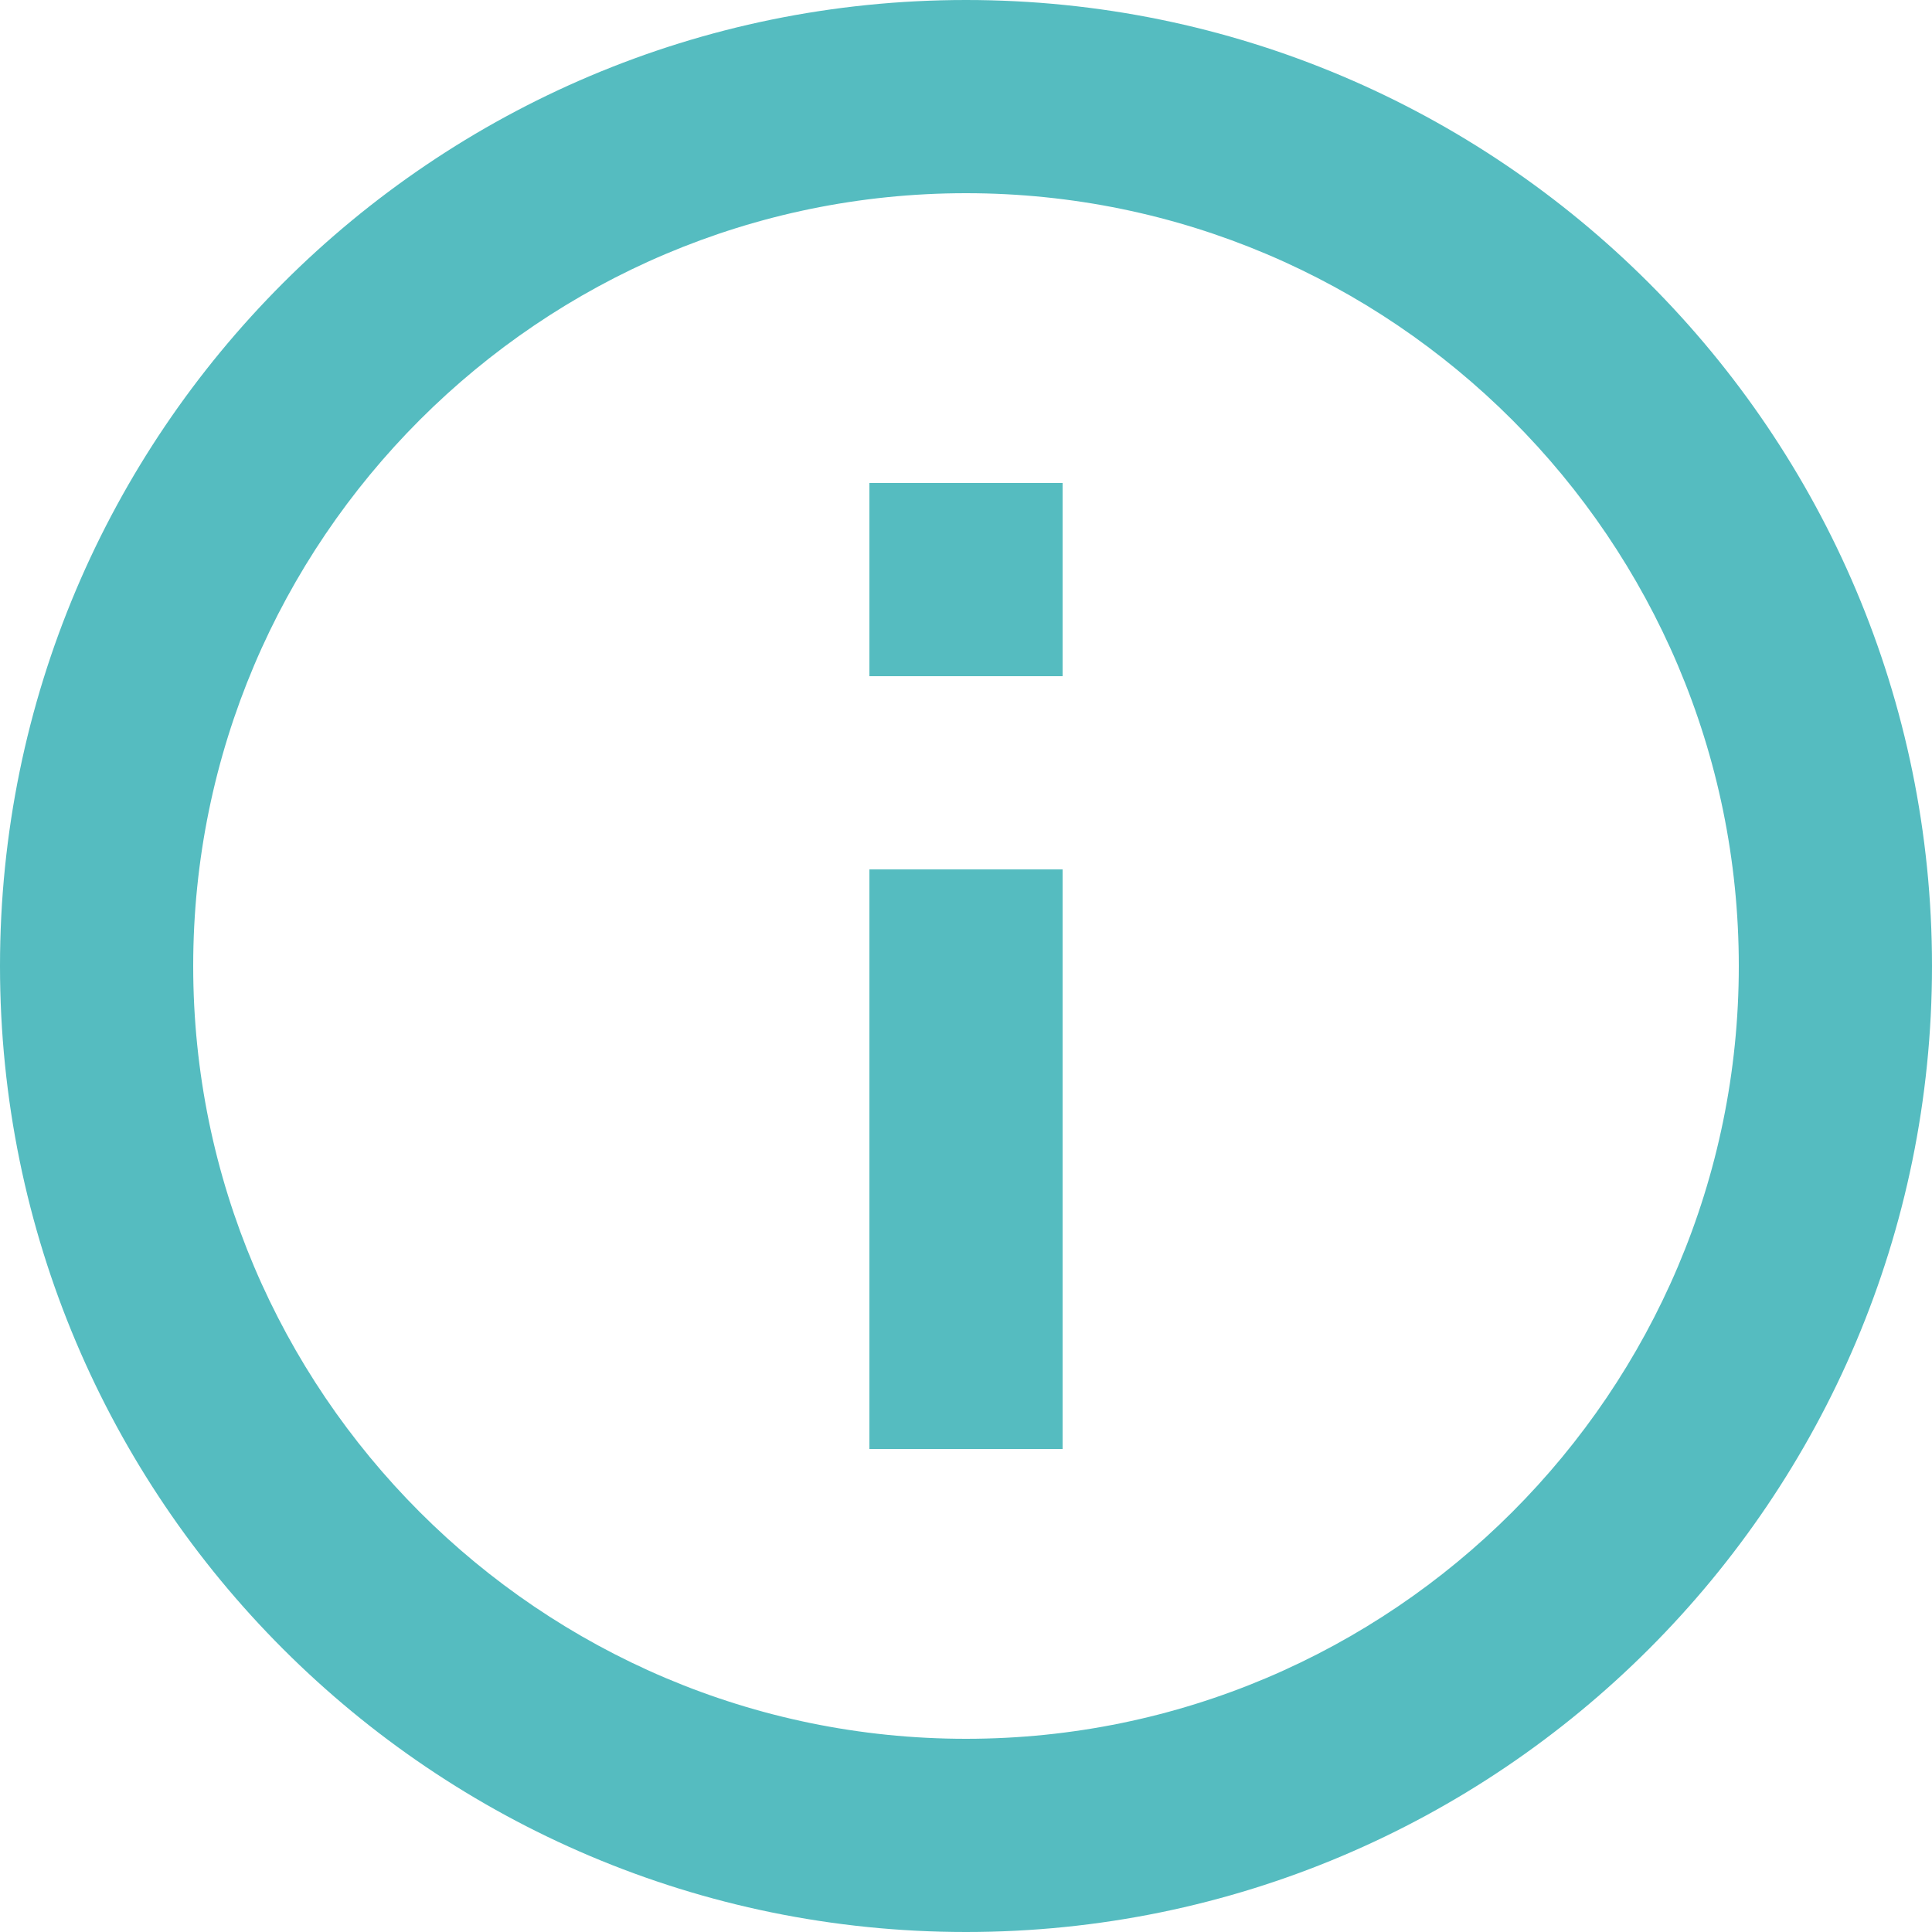
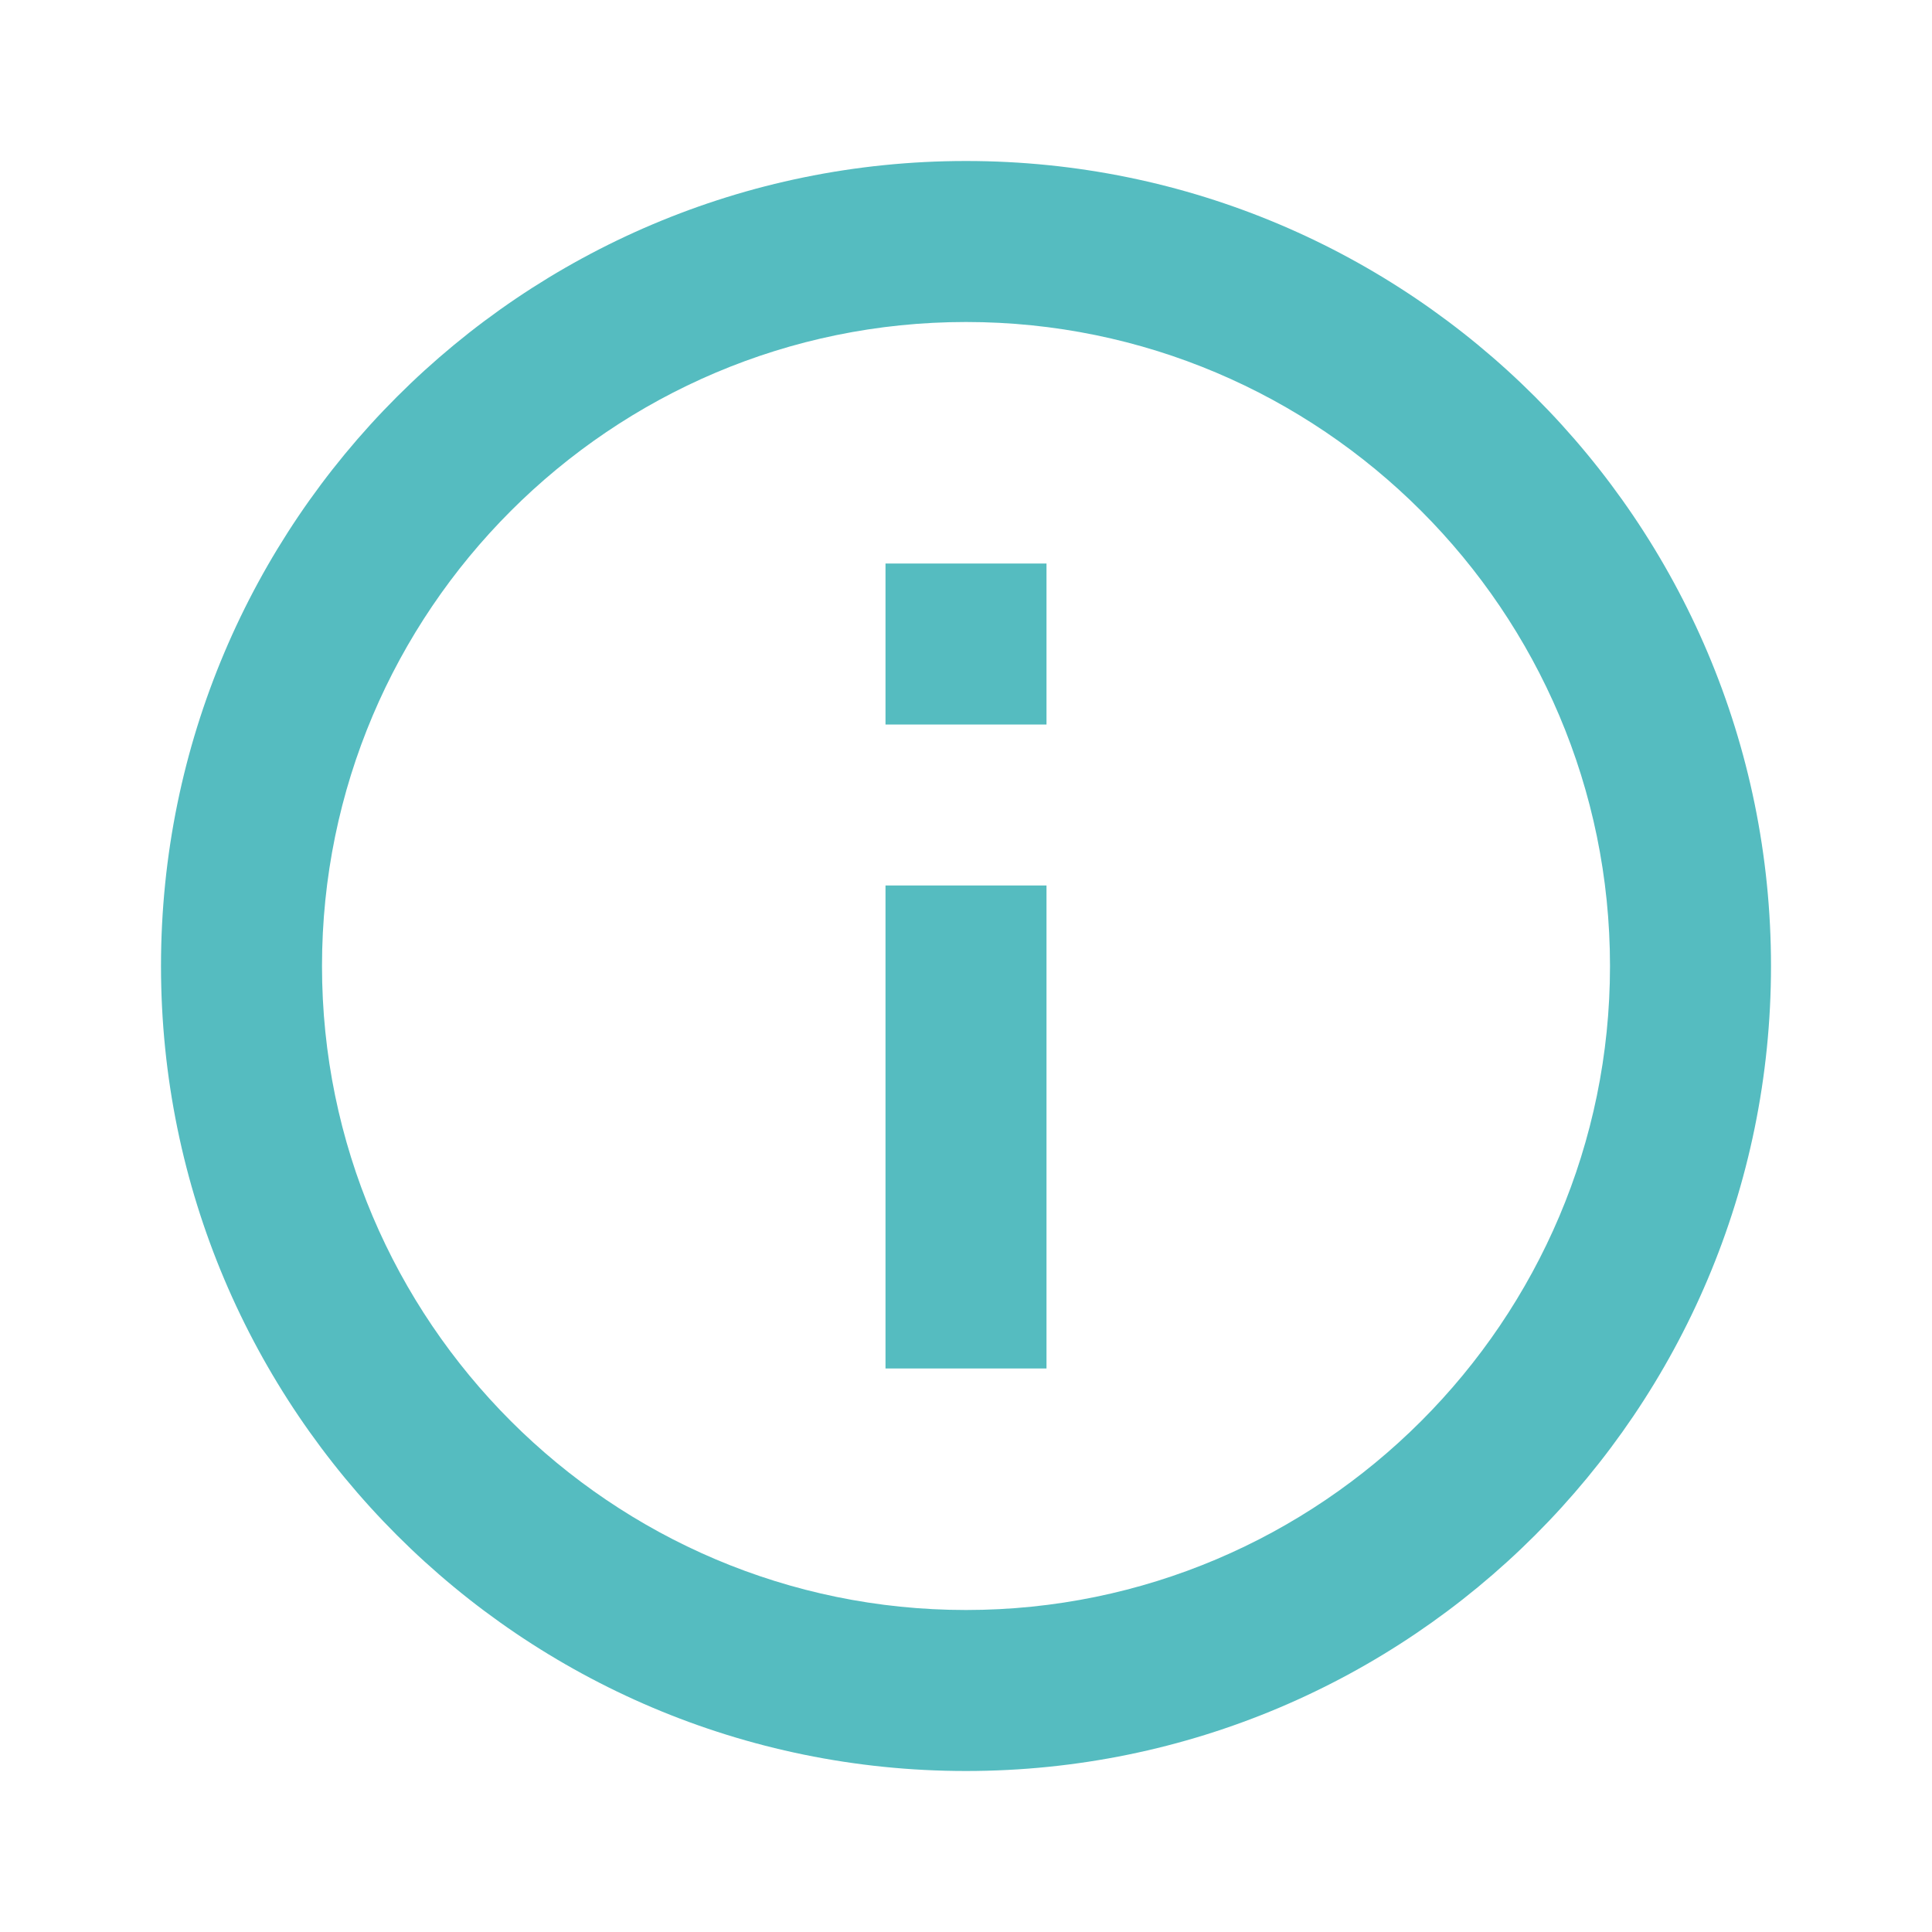
- <svg xmlns="http://www.w3.org/2000/svg" width="20" height="20" viewBox="0 0 20 20" fill="none">
-   <path d="M9 5H11V7H9V5ZM9 9H11V15H9V9ZM10 0C4.48 0 0 4.48 0 10C0 15.52 4.48 20 10 20C15.52 20 20 15.52 20 10C20 4.48 15.52 0 10 0ZM10 18C5.59 18 2 14.41 2 10C2 5.59 5.59 2 10 2C14.41 2 18 5.59 18 10C18 14.41 14.41 18 10 18Z" fill="#55BCC0" />
+ <svg xmlns="http://www.w3.org/2000/svg" width="24" height="24" viewBox="0 0 24 24" fill="none">
+   <path d="M11 7H13V9H11V7ZM11 11H13V17H11V11ZM12 2C6.48 2 2 6.48 2 12C2 17.52 6.48 22 12 22C17.52 22 22 17.52 22 12C22 6.48 17.52 2 12 2ZM12 20C7.59 20 4 16.41 4 12C4 7.59 7.59 4 12 4C16.41 4 20 7.59 20 12C20 16.41 16.41 20 12 20Z" fill="#55BCC0" />
</svg>
